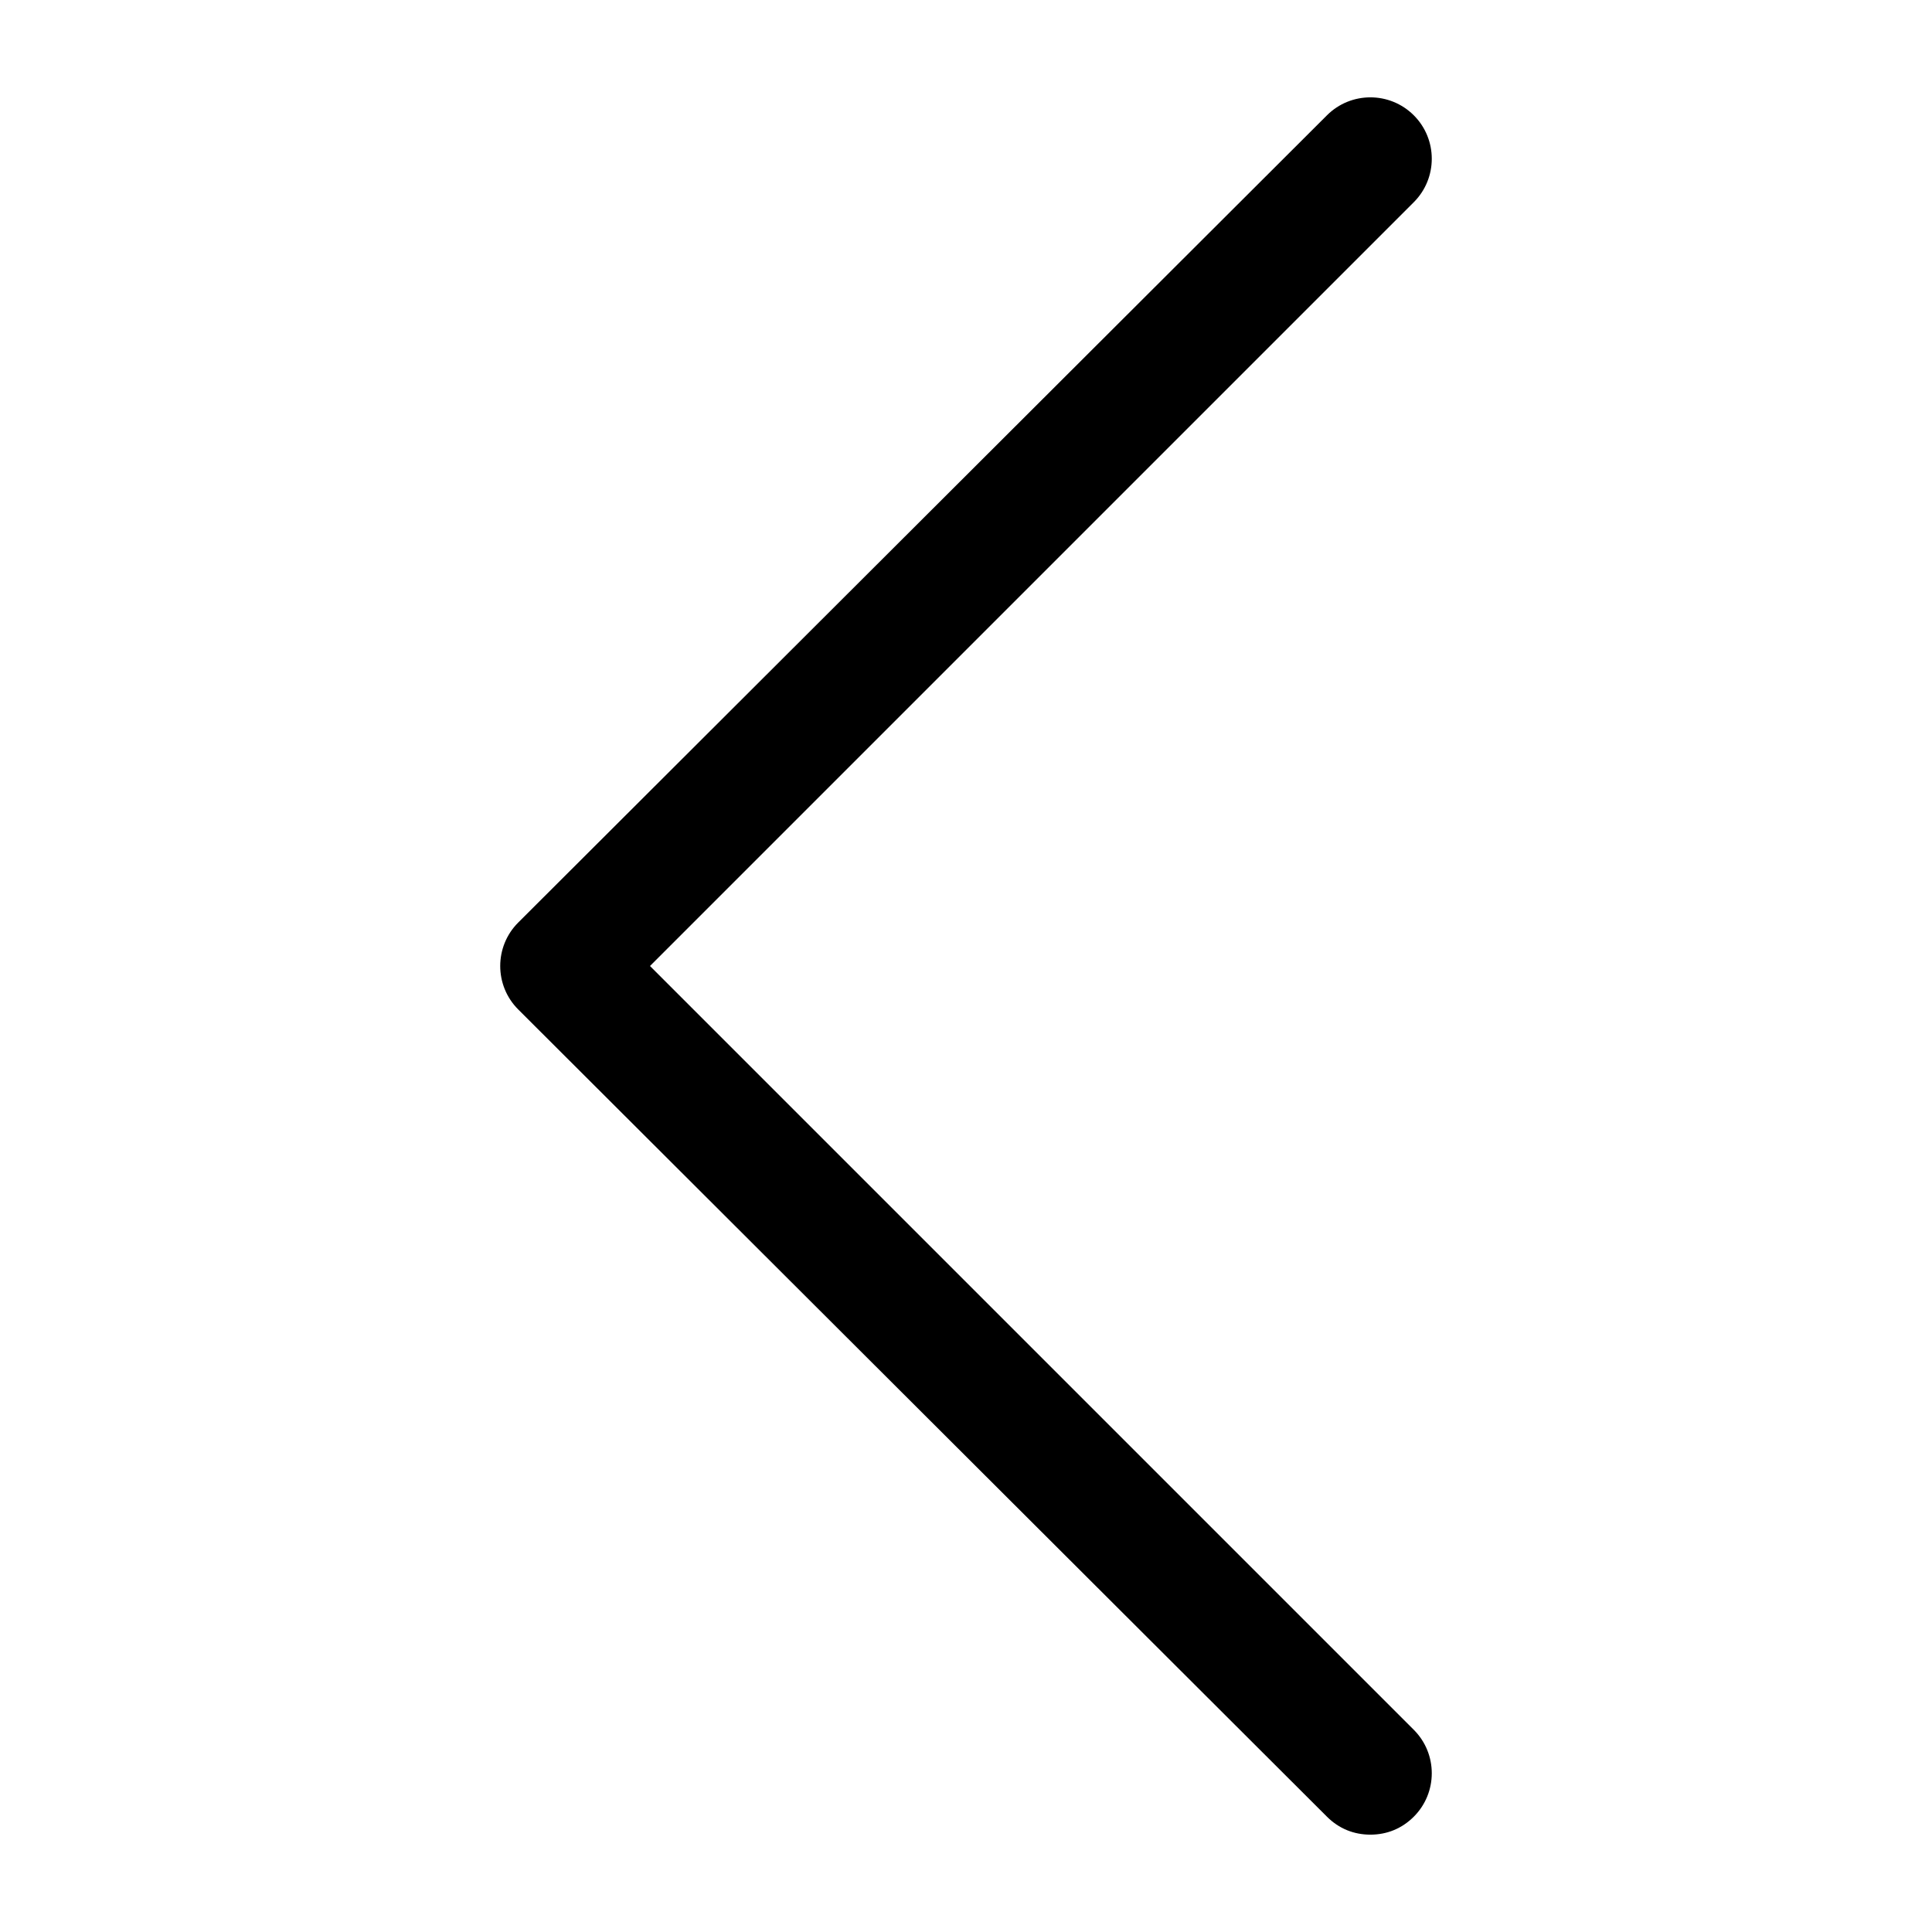
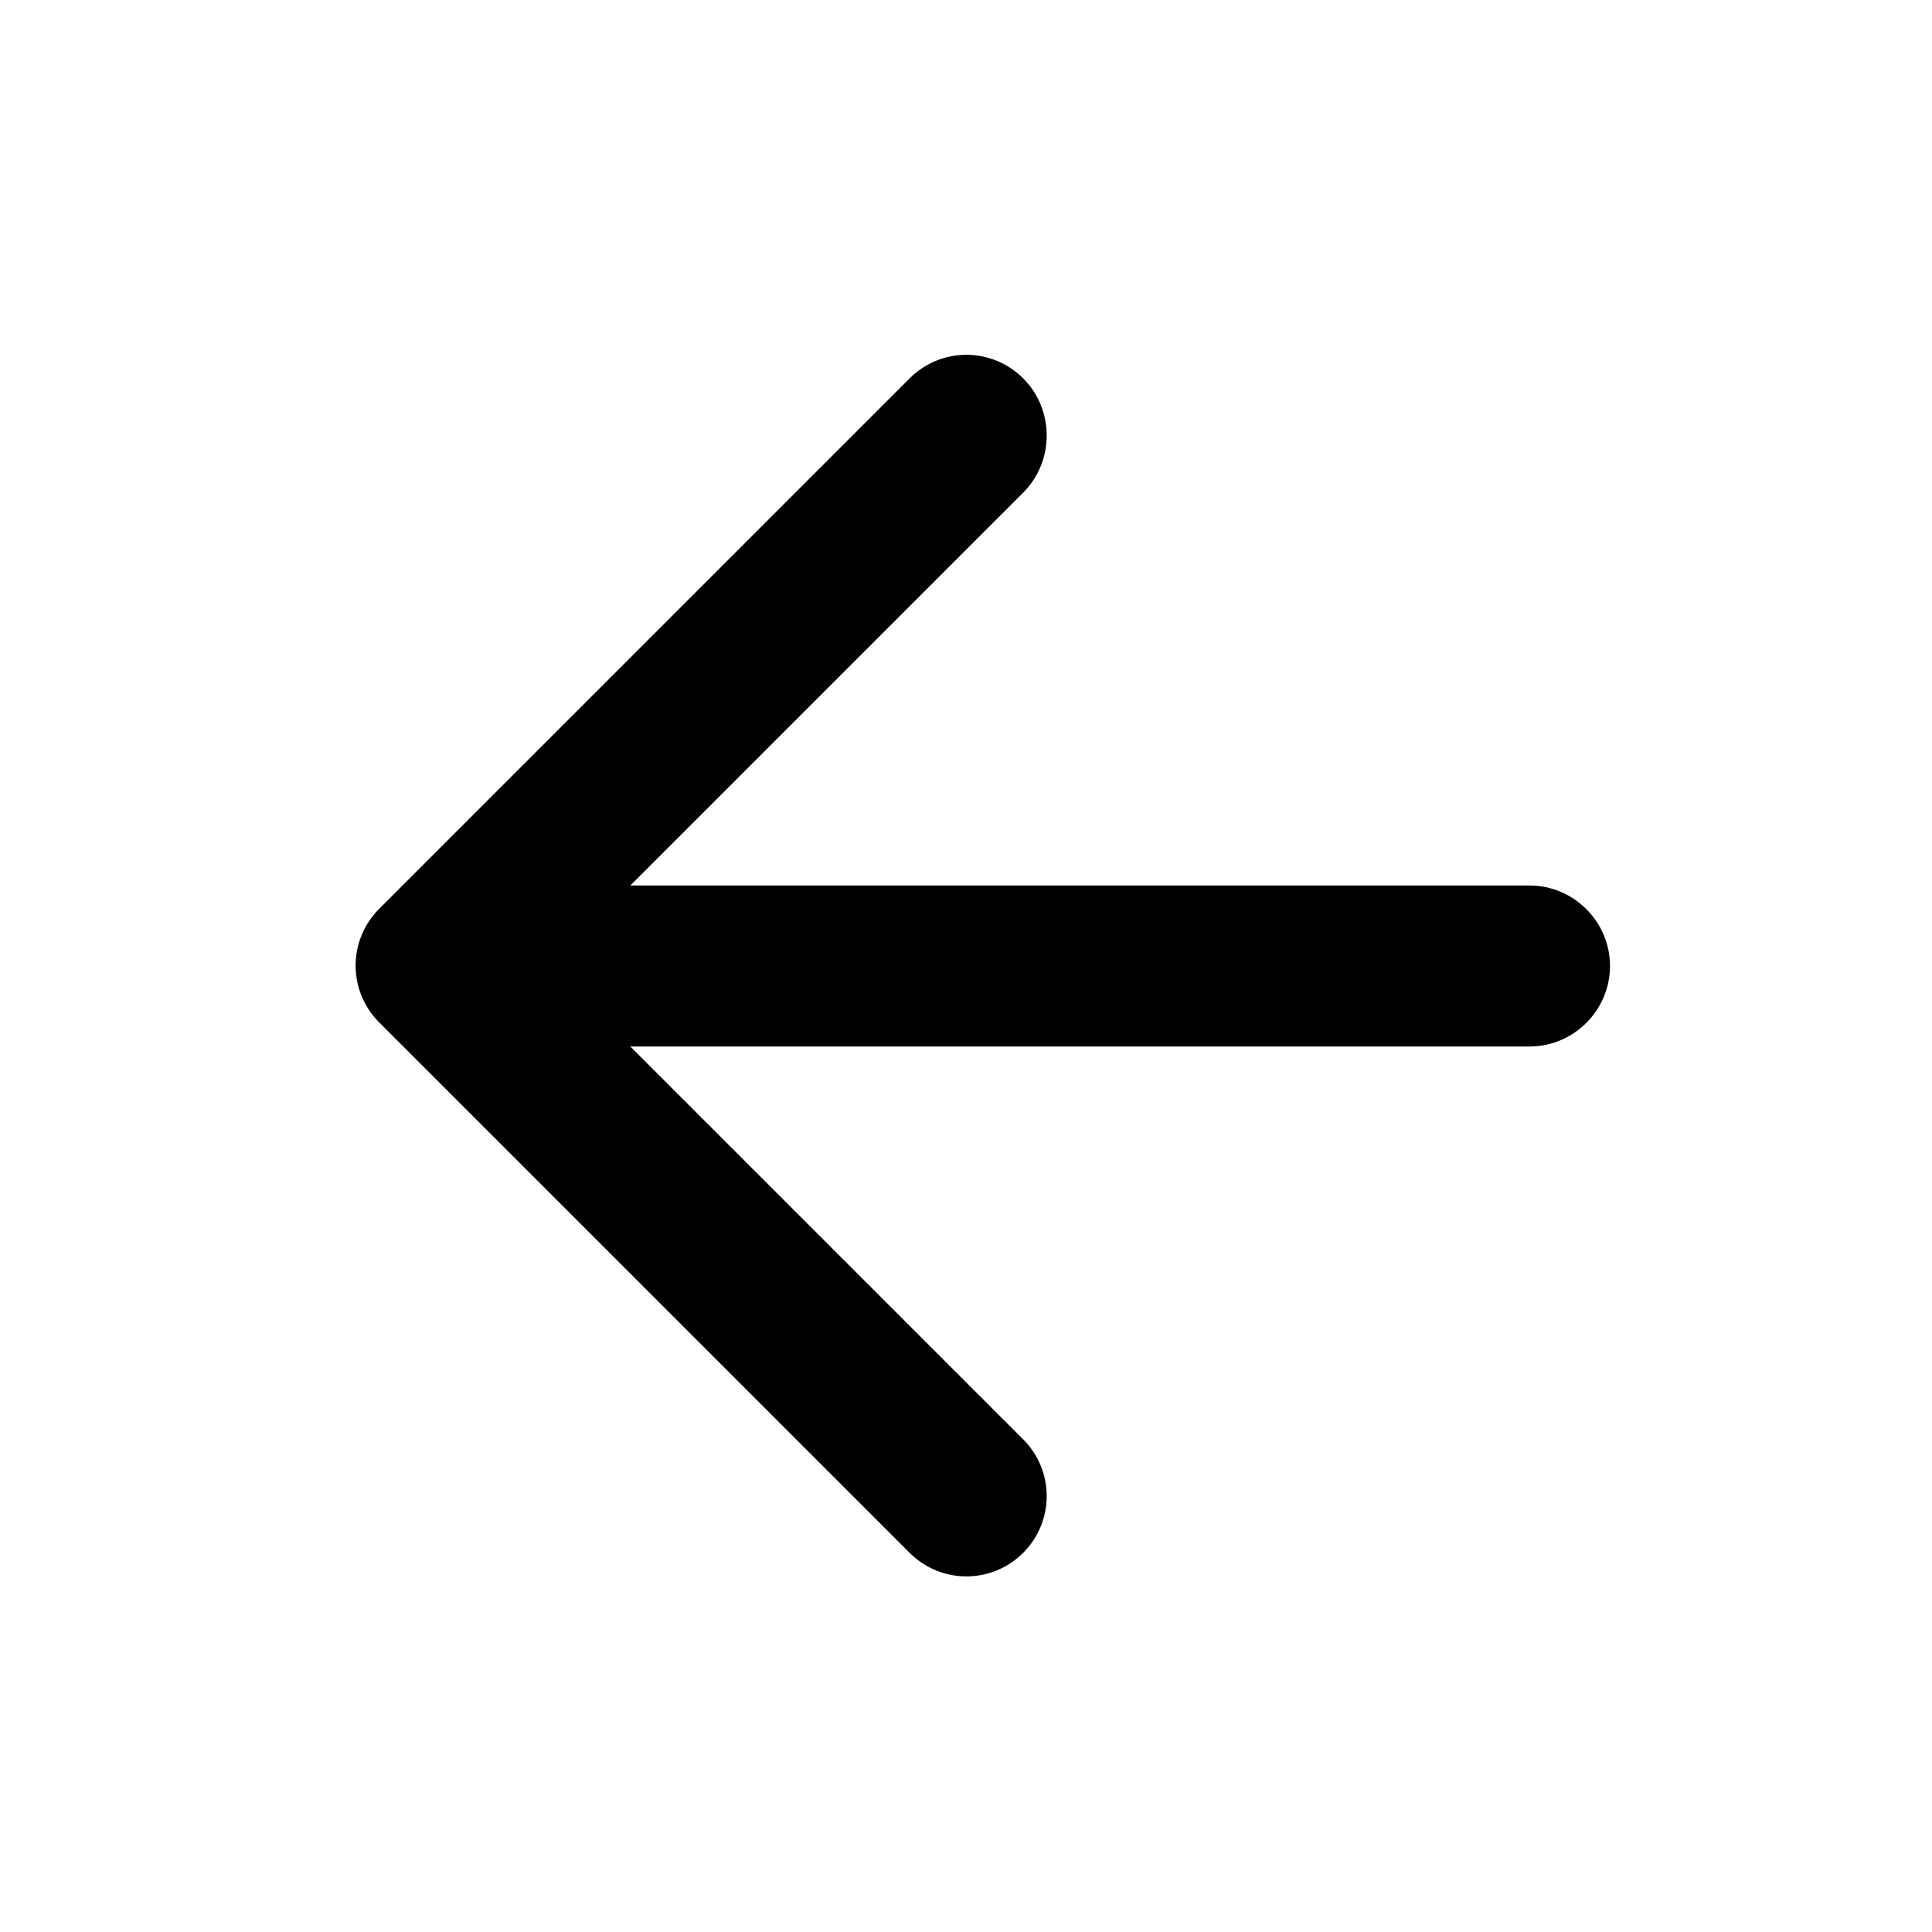
- <svg xmlns="http://www.w3.org/2000/svg" version="1.1" viewBox="0 0 129 129" enable-background="new 0 0 129 129">
-   <g>
-     <path d="m88.6,121.3c0.8,0.8 1.8,1.2 2.9,1.2s2.1-0.4 2.9-1.2c1.6-1.6 1.6-4.2 0-5.8l-51-51 51-51c1.6-1.6 1.6-4.2 0-5.8s-4.2-1.6-5.8,0l-54,53.9c-1.6,1.6-1.6,4.2 0,5.8l54,53.9z" />
-   </g>
+ <svg xmlns="http://www.w3.org/2000/svg" width="24" height="24" viewBox="0 0 24 24">
+   <path fill="none" d="M0 0h24v24H0V0z" />
+   <path d="M19 11H7.83l4.88-4.88c.39-.39.39-1.03 0-1.42-.39-.39-1.02-.39-1.41 0l-6.59 6.59c-.39.39-.39 1.02 0 1.41l6.59 6.59c.39.39 1.02.39 1.41 0 .39-.39.39-1.02 0-1.41L7.83 13H19c.55 0 1-.45 1-1s-.45-1-1-1z" />
</svg>
